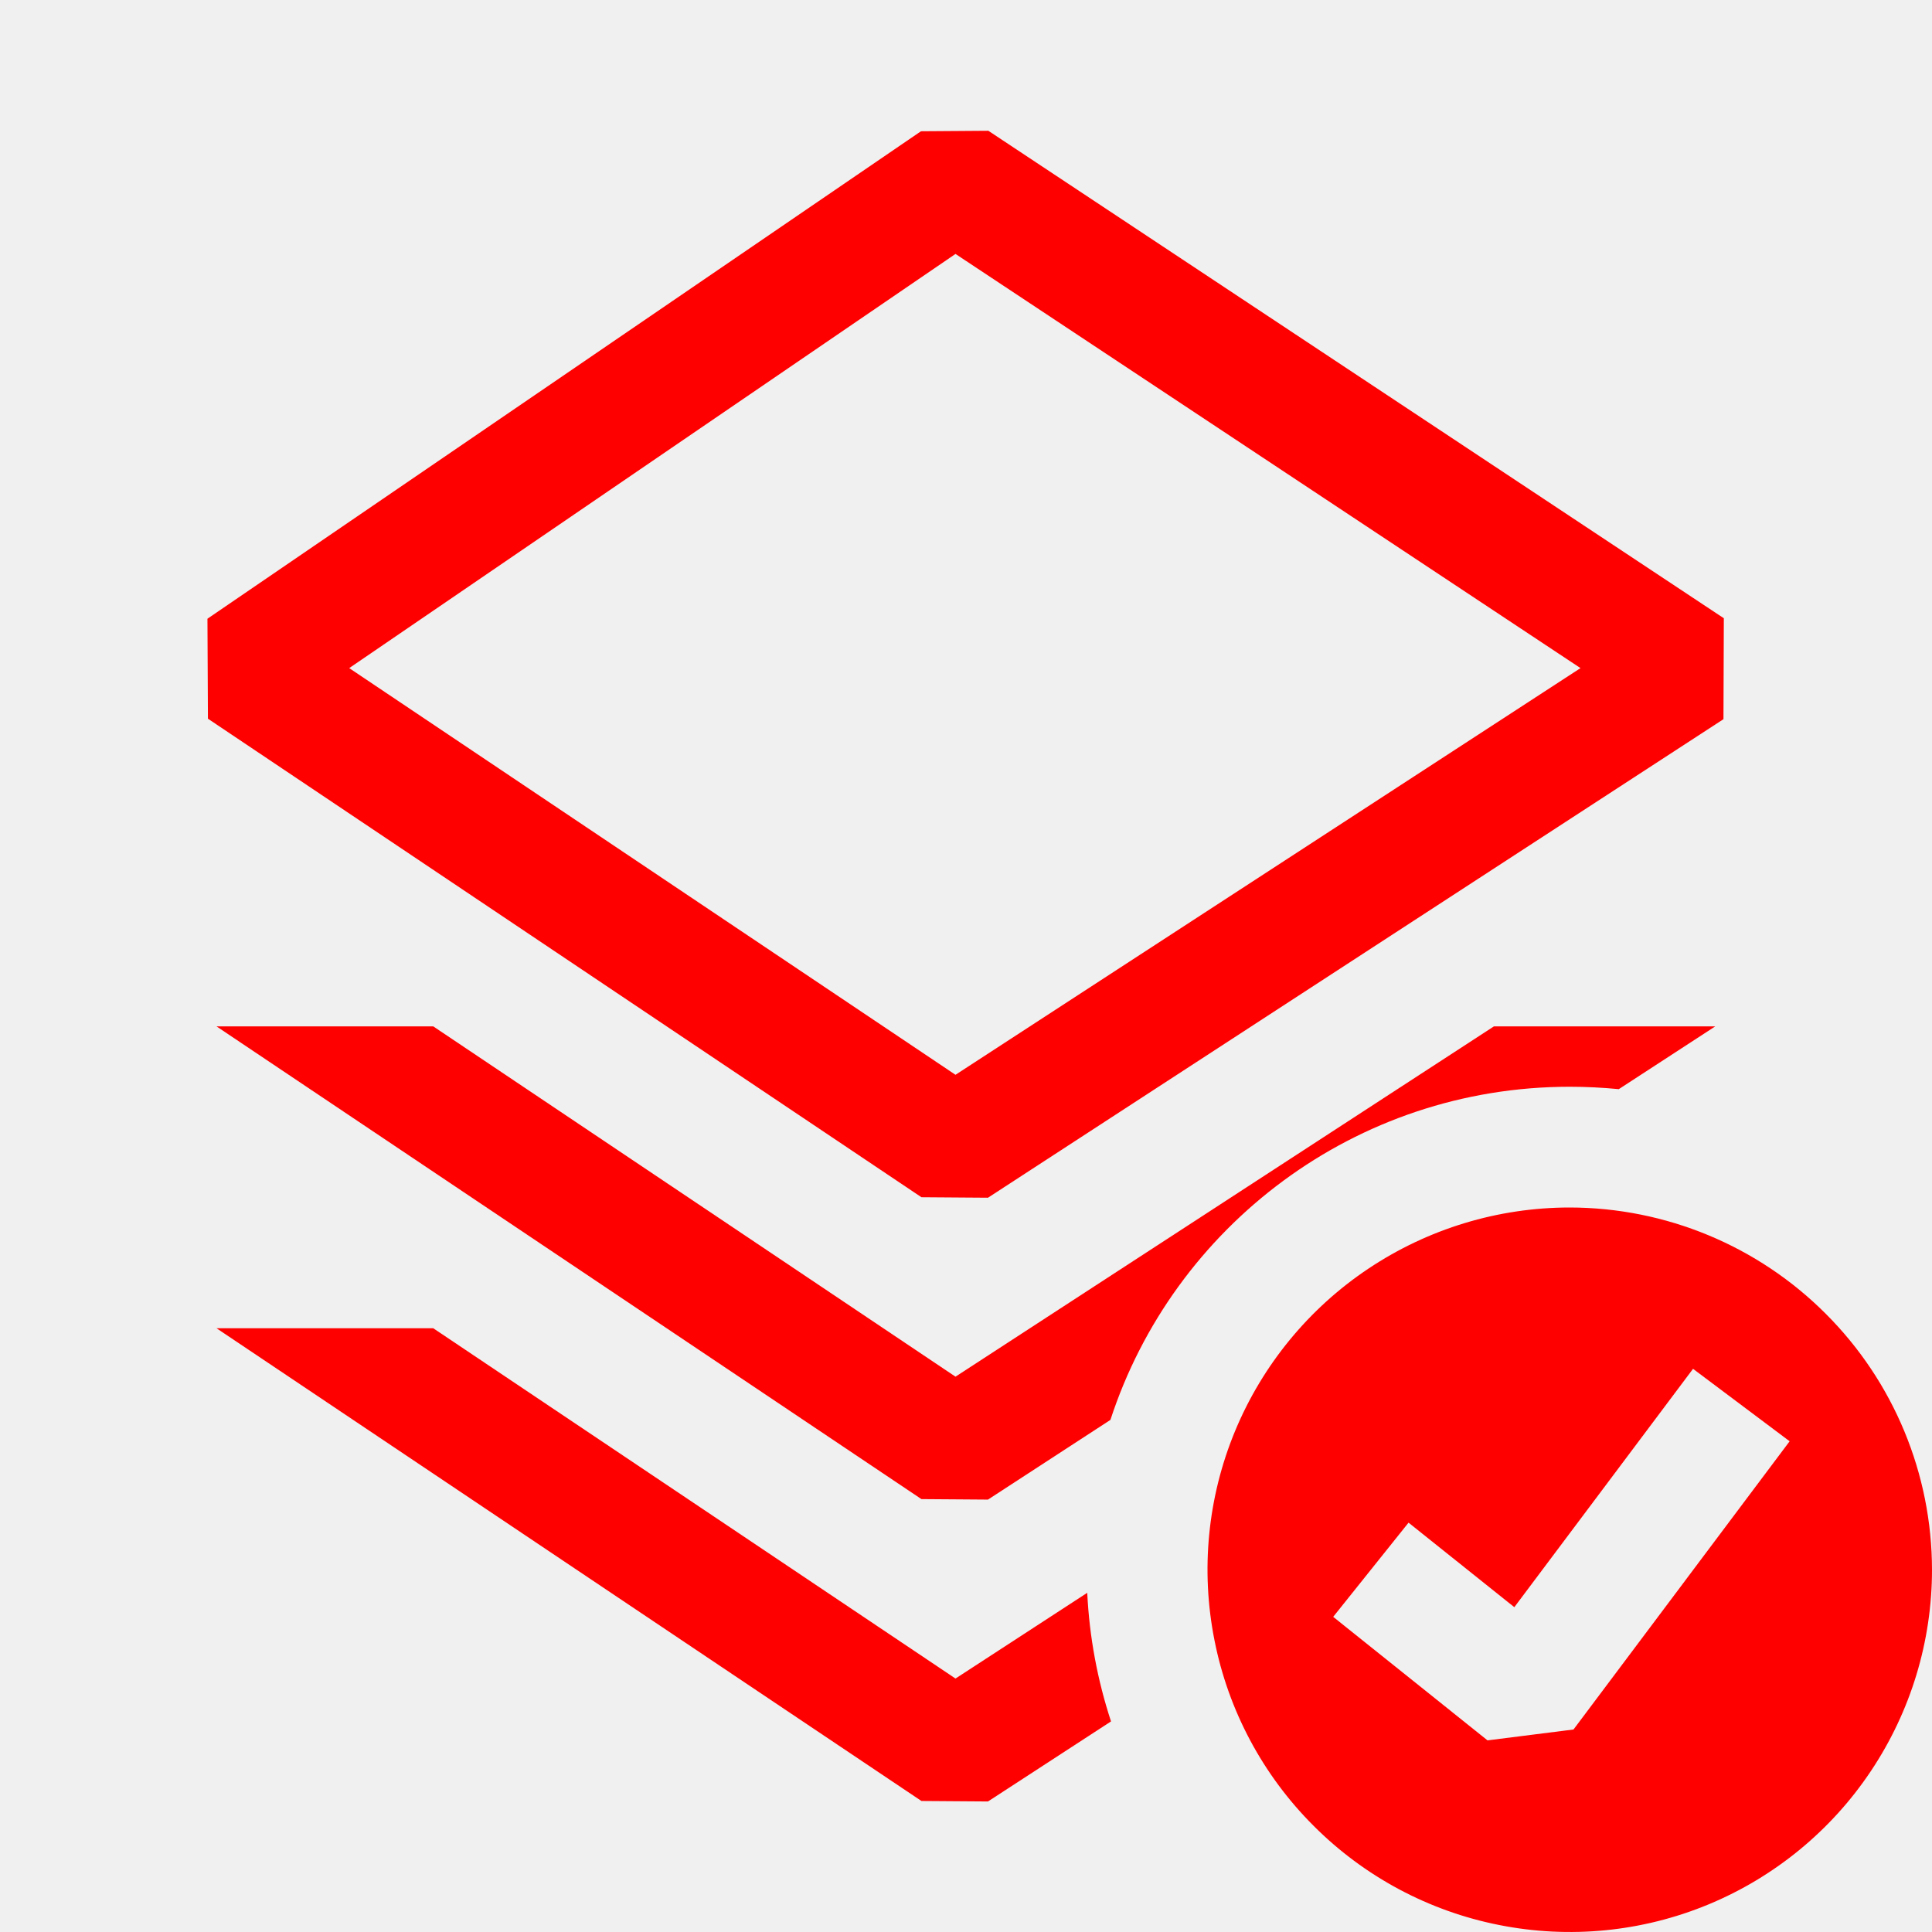
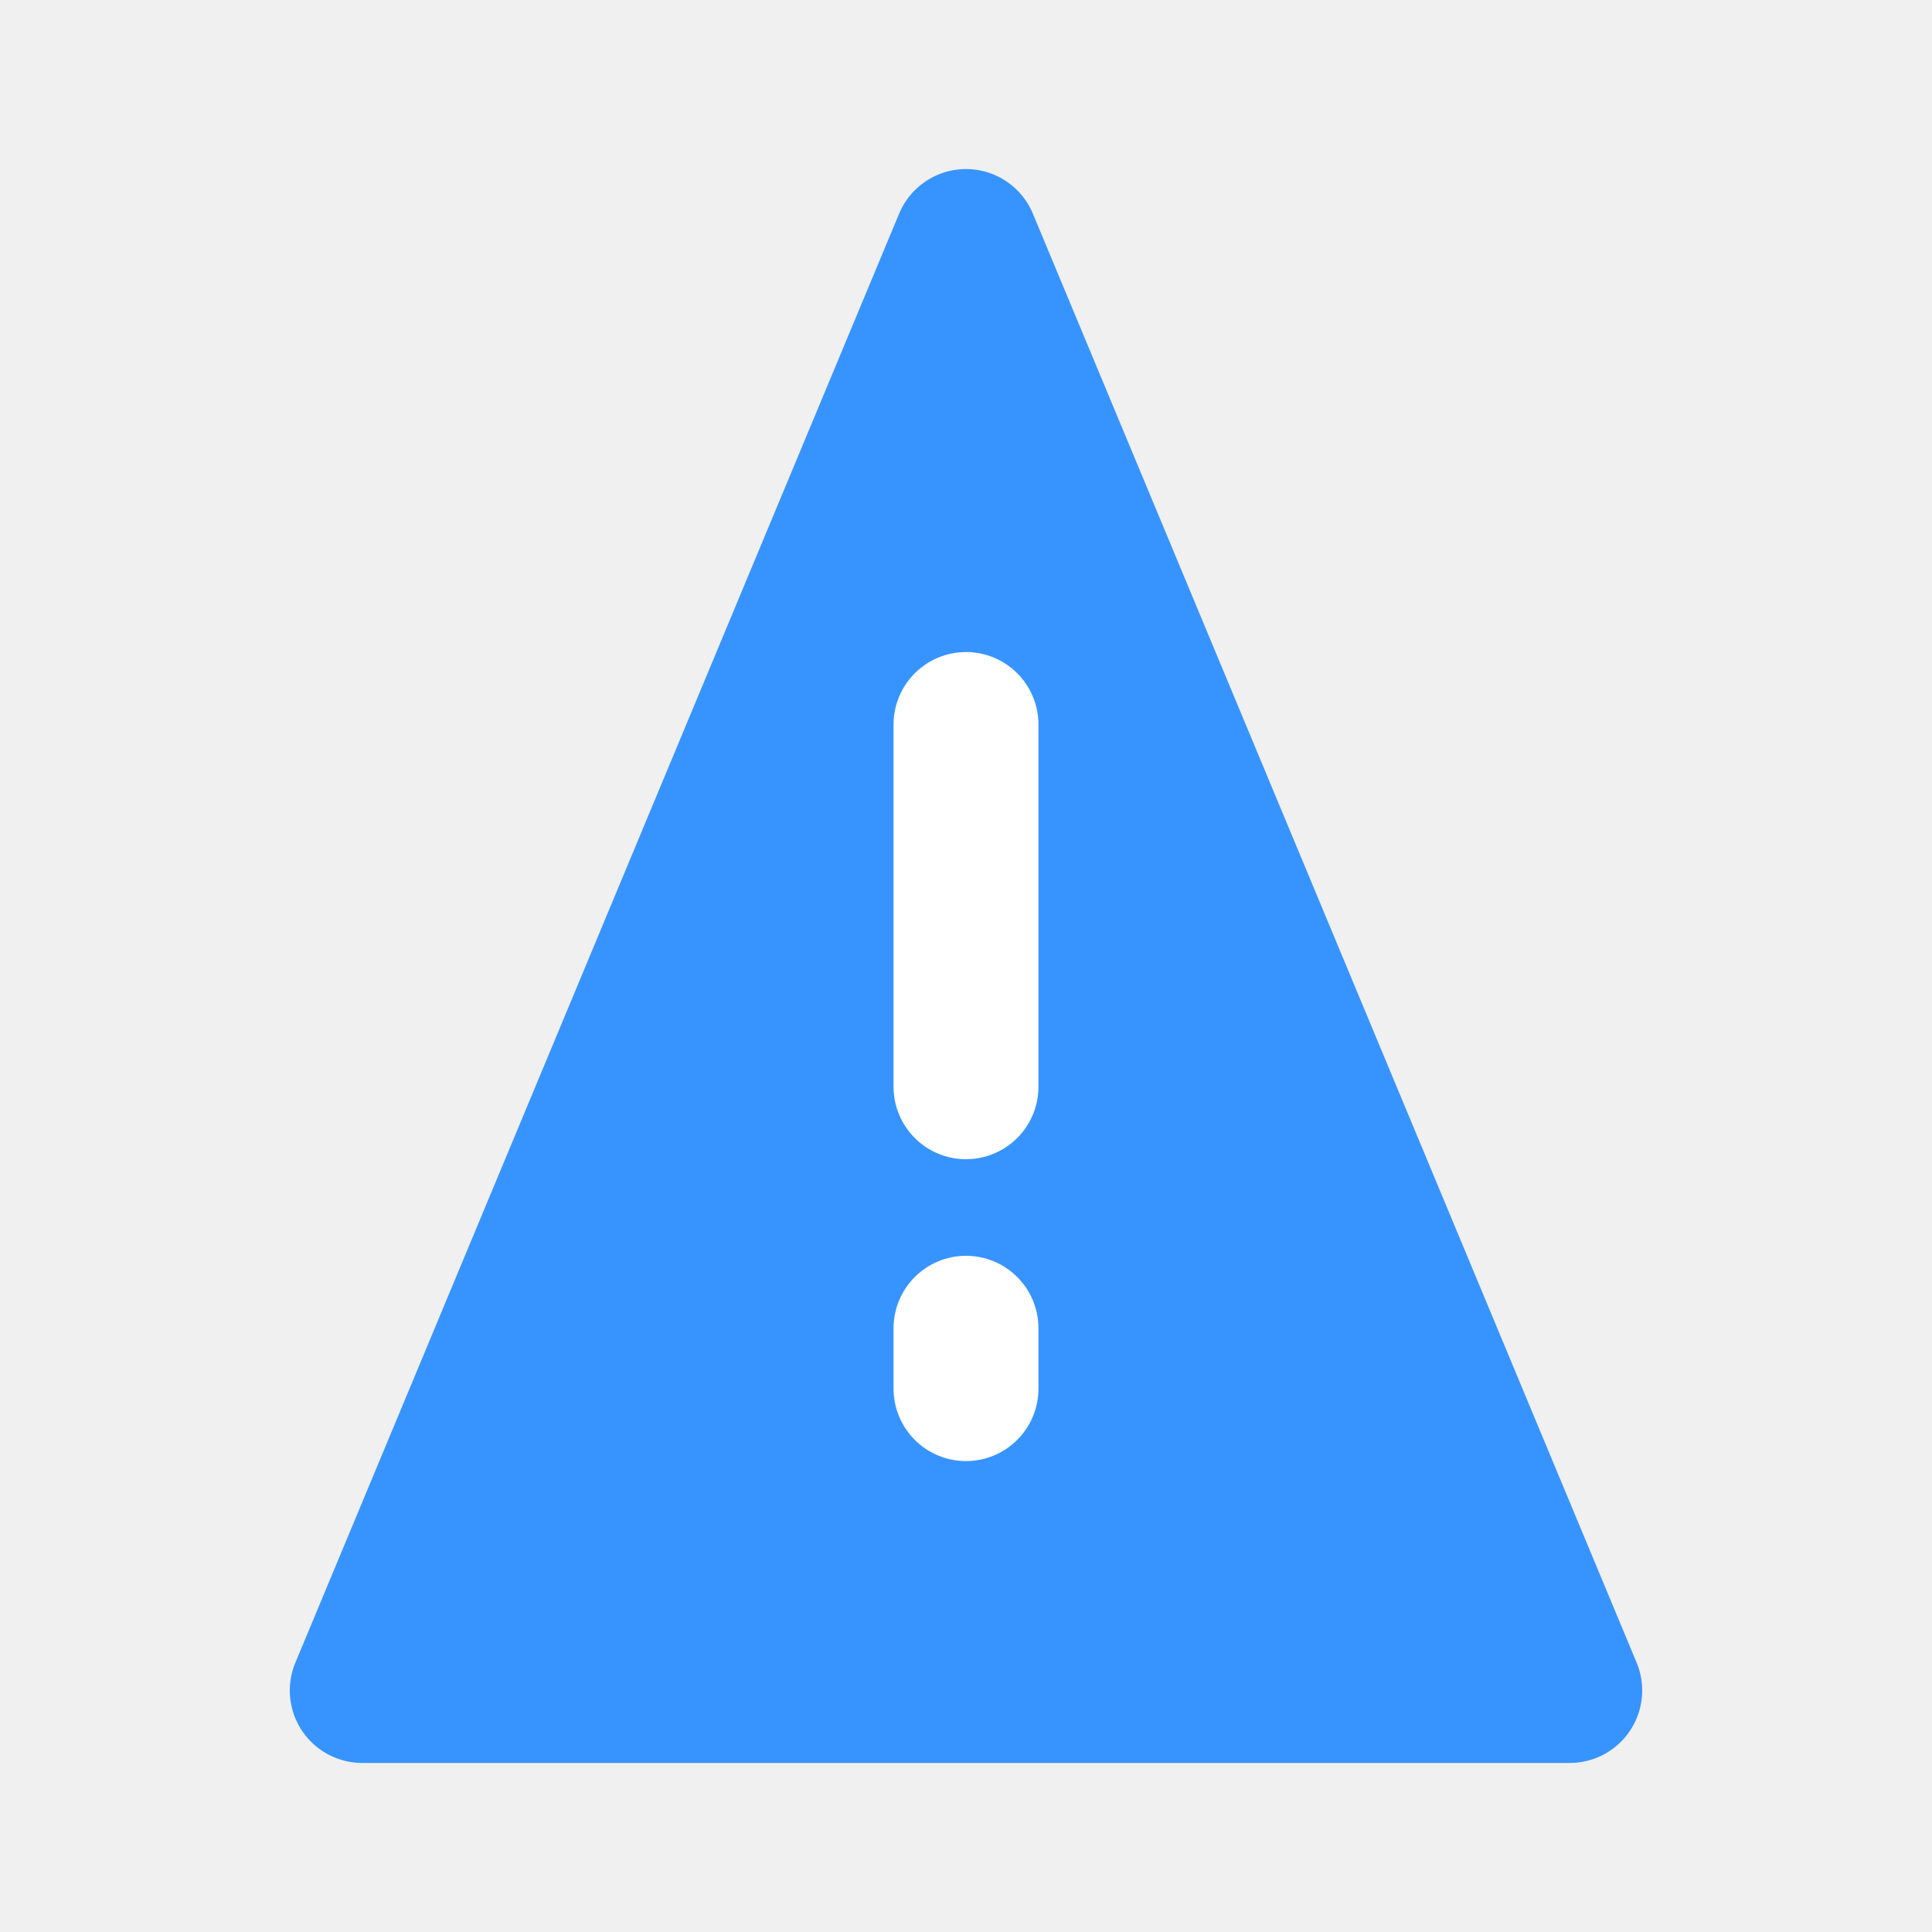
- <svg xmlns="http://www.w3.org/2000/svg" width="16" height="16" viewBox="0 0 16 16" fill="currentColor">
-   <path fill-rule="evenodd" clip-rule="evenodd" d="M8.185 1.083L7.627 1.087L1.718 5.124L1.722 5.952L7.631 9.915L8.182 9.919L14.273 5.956L14.276 5.12L8.185 1.083ZM2.892 5.533L7.913 2.103L13.089 5.533L7.913 8.901L2.892 5.533ZM7.631 12.415L1.793 8.5H3.588L7.913 11.401L12.372 8.5H14.205L13.406 9.02C13.272 9.007 13.137 9 13 9C11.224 9 9.718 10.157 9.196 11.759L8.182 12.419L7.631 12.415ZM9.004 13.191L7.913 13.901L3.588 11H1.793L7.631 14.915L8.182 14.919L9.201 14.256C9.09 13.918 9.022 13.561 9.004 13.191Z" fill="#FF0000" />
-   <path fill-rule="evenodd" clip-rule="evenodd" d="M11.333 10.506C11.827 10.176 12.407 10 13 10C13.795 10.001 14.558 10.317 15.12 10.88C15.683 11.442 15.999 12.205 16 13C16 13.593 15.824 14.173 15.494 14.667C15.165 15.16 14.696 15.545 14.148 15.772C13.6 15.999 12.997 16.058 12.415 15.942C11.833 15.827 11.298 15.541 10.879 15.121C10.459 14.702 10.173 14.167 10.058 13.585C9.942 13.003 10.001 12.4 10.228 11.852C10.455 11.304 10.84 10.835 11.333 10.506ZM13.031 14.323L14.821 11.936L14.021 11.336L12.541 13.31L11.665 12.61L11.041 13.39L12.319 14.413L13.031 14.323Z" fill="#FF0000" />
+ <svg xmlns="http://www.w3.org/2000/svg" width="16" height="16" viewBox="0 0 16 16" fill="none">
+   <path d="M8 2L13 14H3L8 2Z" fill="#3794FF" stroke="#3794FF" stroke-width="1.2" stroke-linejoin="round" />
+   <path d="M8 6V9M8 11V11.5" stroke="#FFFFFF" stroke-width="1.2" stroke-linecap="round" />
</svg>
